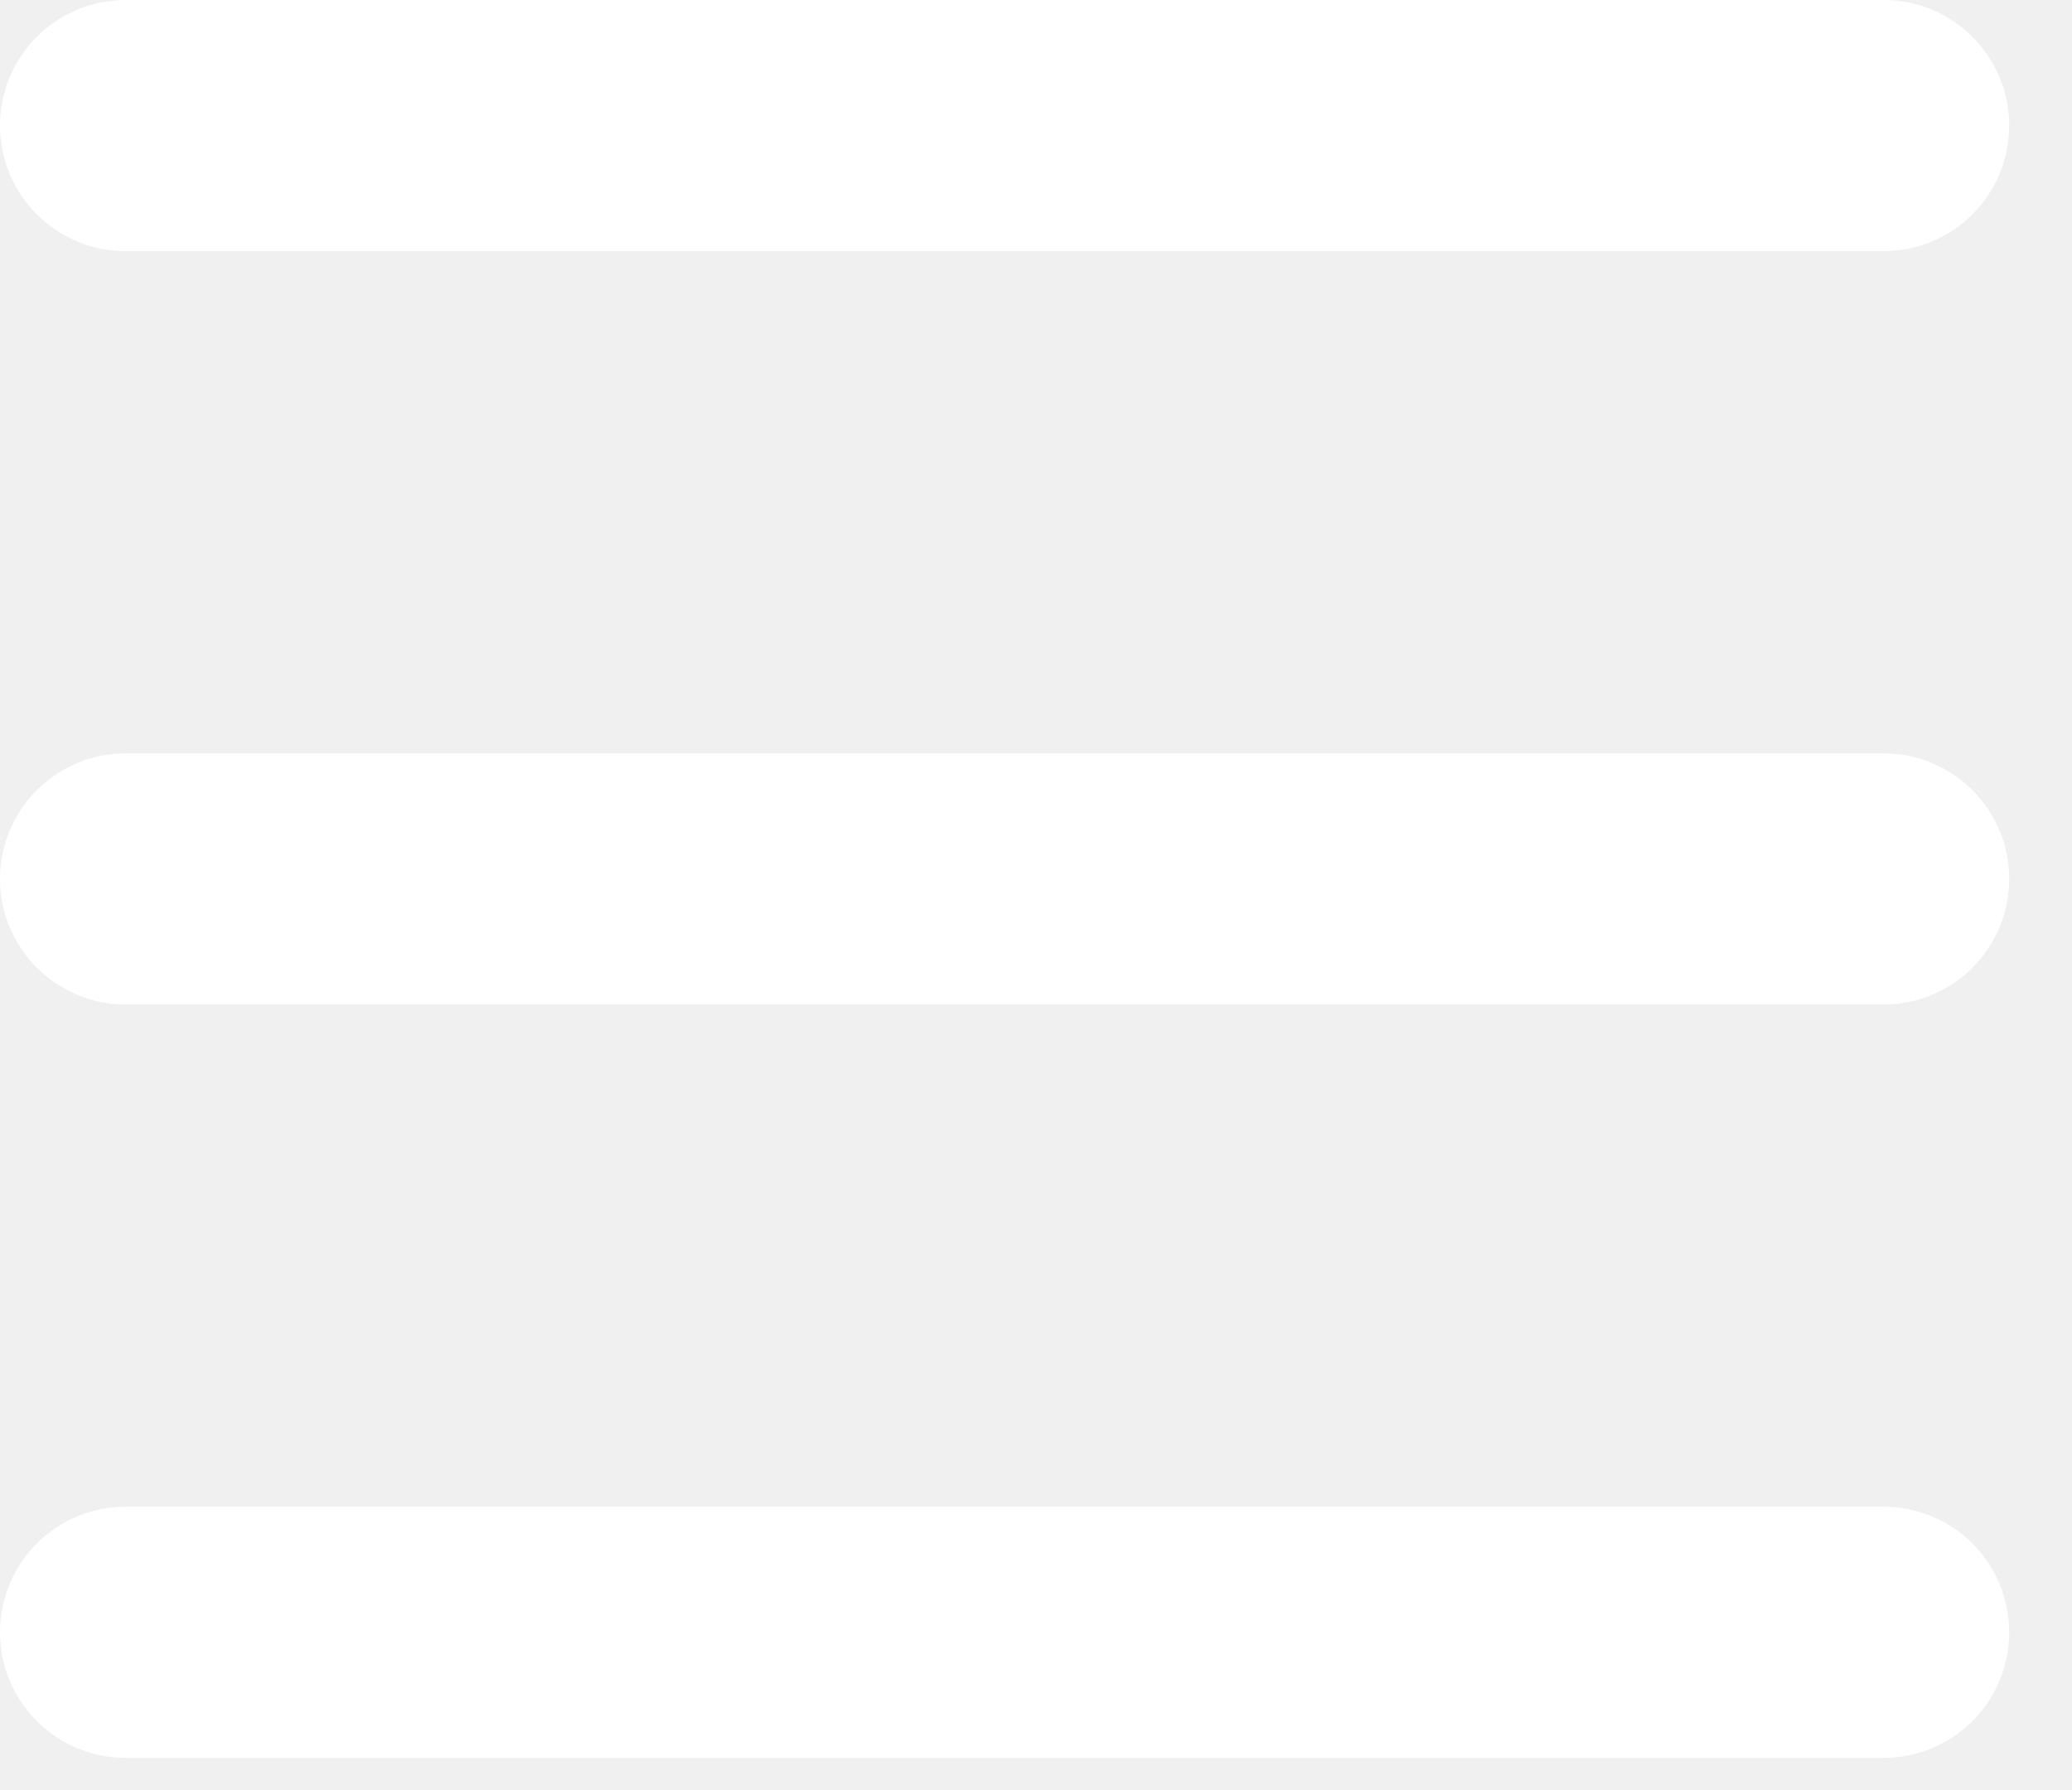
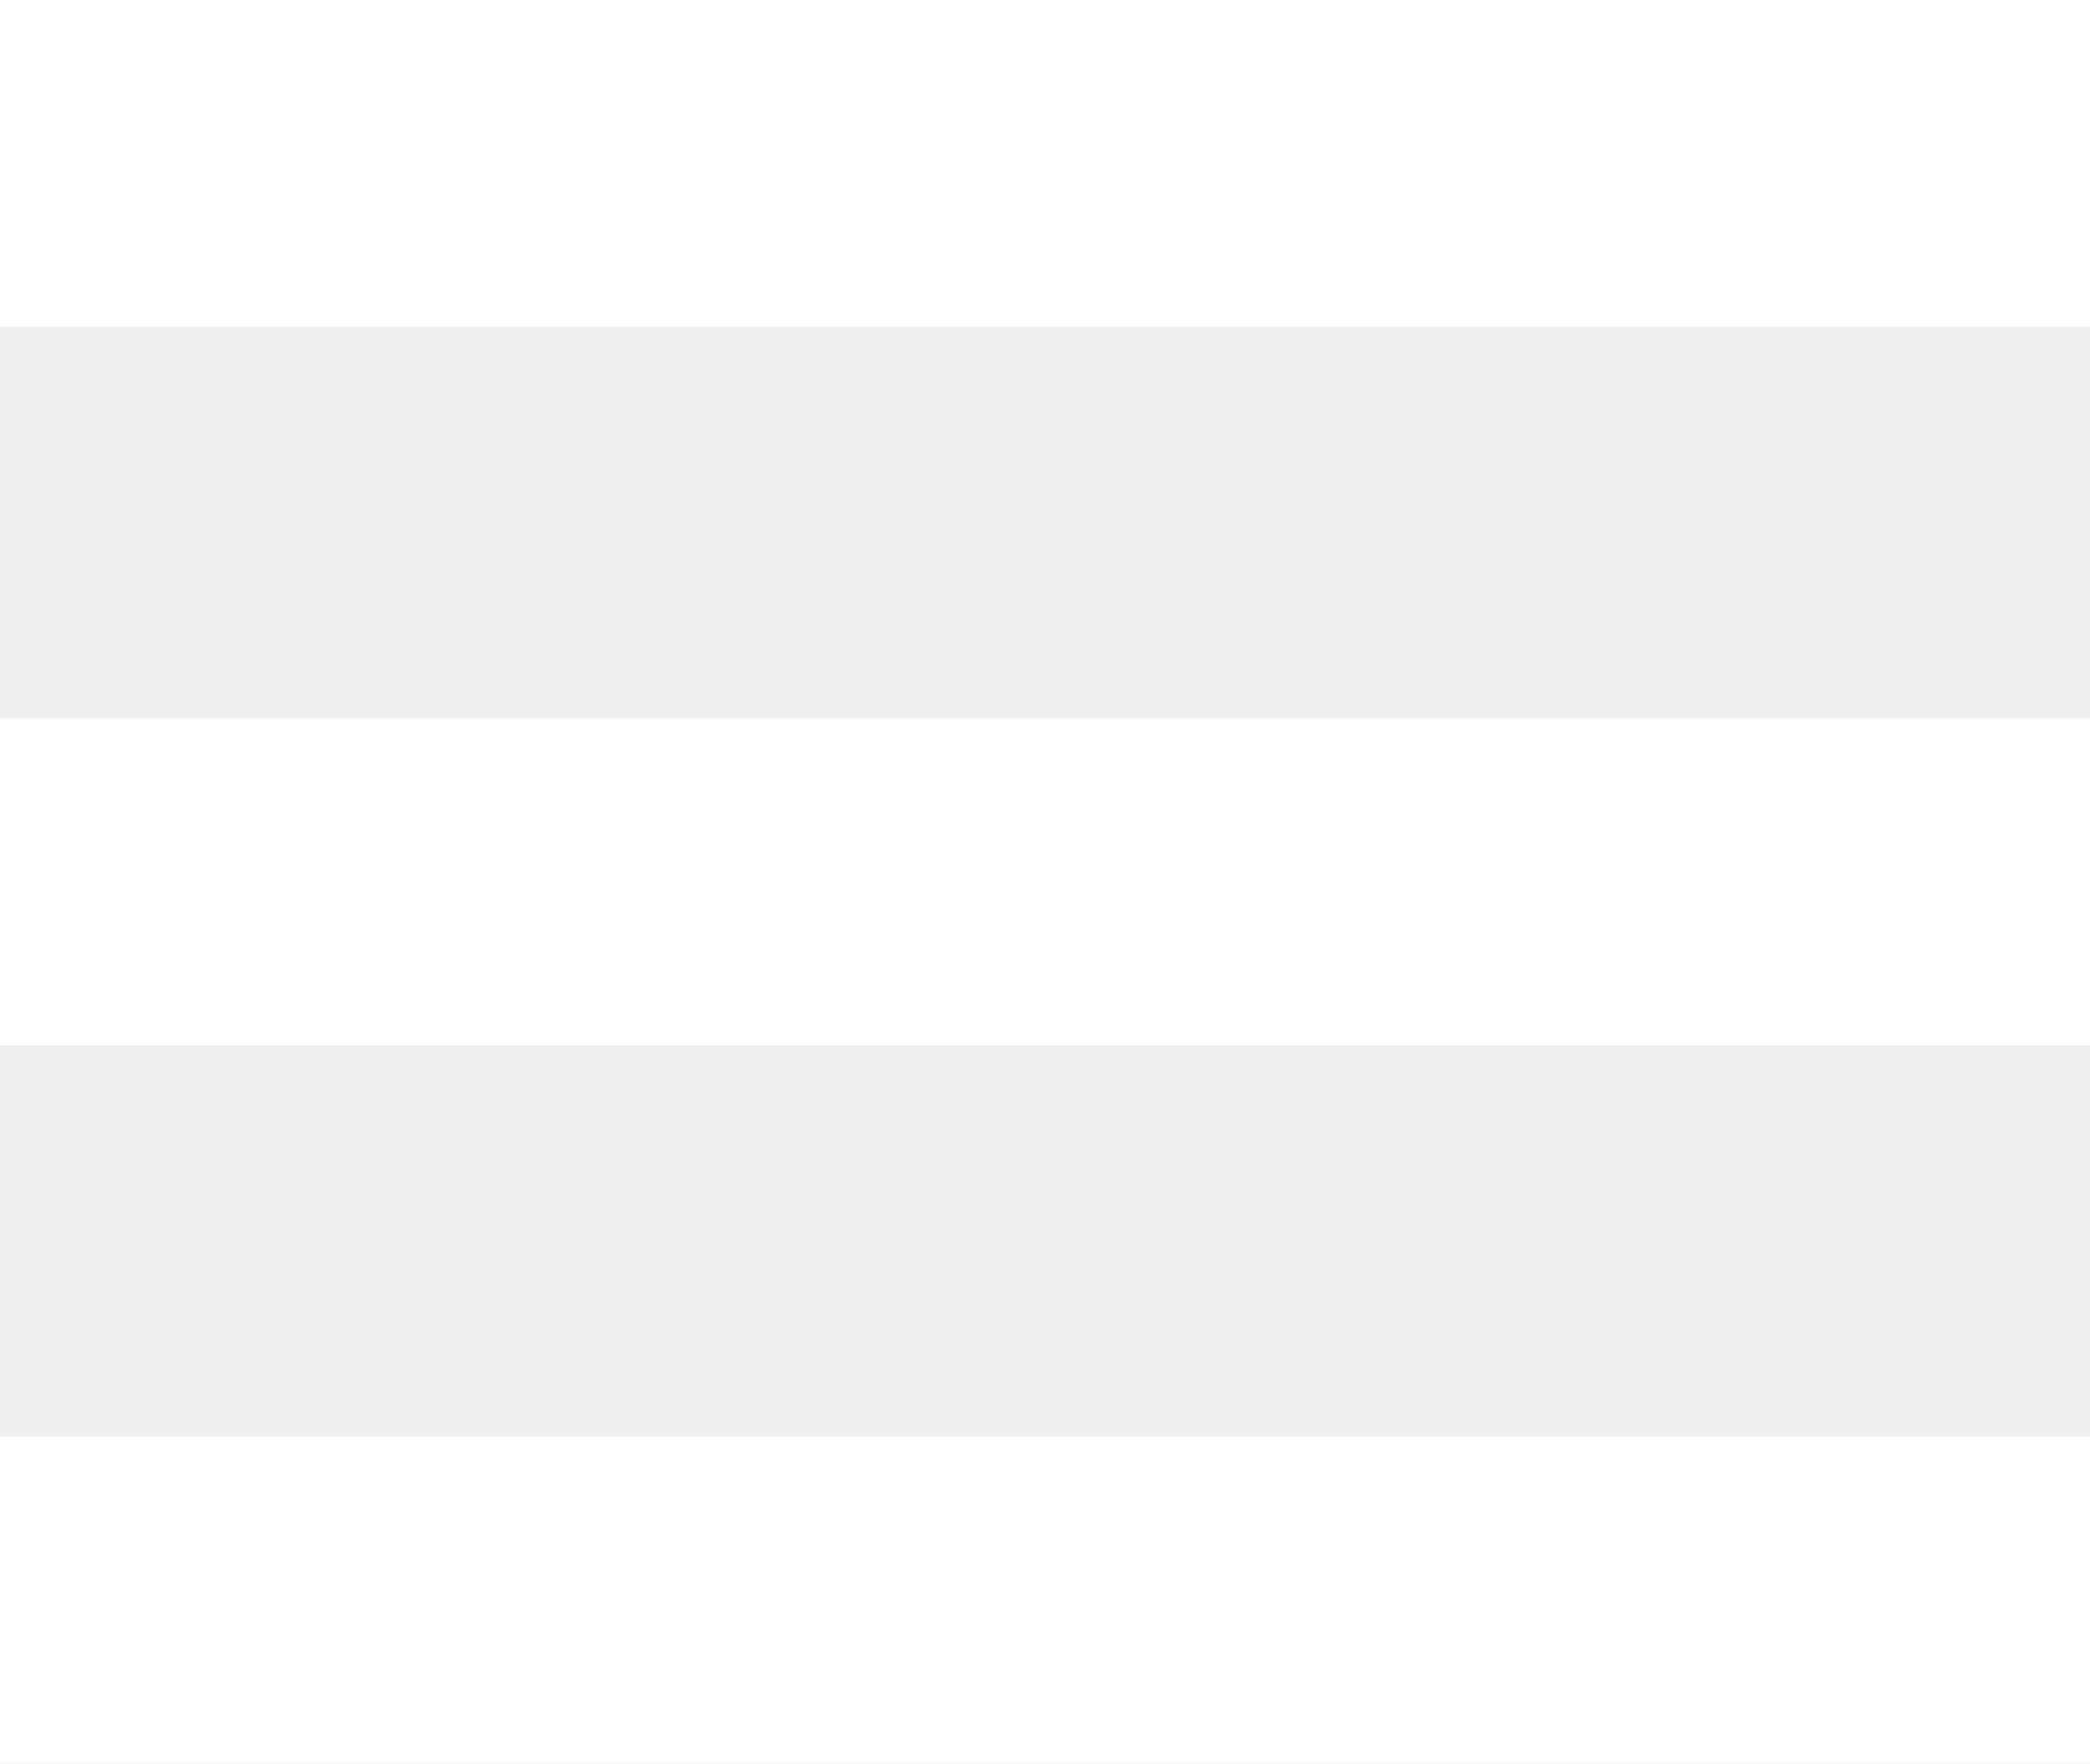
- <svg xmlns="http://www.w3.org/2000/svg" width="22" height="19" viewBox="0 0 22 19" fill="none">
-   <path d="M0 1.333C0 0.98 0.14 0.641 0.391 0.391C0.641 0.14 0.98 0 1.333 0H20C20.354 0 20.693 0.14 20.943 0.391C21.193 0.641 21.333 0.98 21.333 1.333C21.333 1.687 21.193 2.026 20.943 2.276C20.693 2.526 20.354 2.667 20 2.667H1.333C0.98 2.667 0.641 2.526 0.391 2.276C0.14 2.026 0 1.687 0 1.333ZM0 9.333C0 8.98 0.14 8.641 0.391 8.391C0.641 8.14 0.98 8 1.333 8H20C20.354 8 20.693 8.14 20.943 8.391C21.193 8.641 21.333 8.98 21.333 9.333C21.333 9.687 21.193 10.026 20.943 10.276C20.693 10.526 20.354 10.667 20 10.667H1.333C0.98 10.667 0.641 10.526 0.391 10.276C0.14 10.026 0 9.687 0 9.333ZM1.333 16C0.98 16 0.641 16.14 0.391 16.39C0.14 16.641 0 16.98 0 17.333C0 17.687 0.14 18.026 0.391 18.276C0.641 18.526 0.98 18.667 1.333 18.667H20C20.354 18.667 20.693 18.526 20.943 18.276C21.193 18.026 21.333 17.687 21.333 17.333C21.333 16.98 21.193 16.641 20.943 16.39C20.693 16.14 20.354 16 20 16H1.333Z" fill="white" />
+ <svg xmlns="http://www.w3.org/2000/svg" width="32" height="27" viewBox="0 0 32 27" fill="none">
+   <path d="M0 0L0 5L32 5V0L0 0Z" fill="white" />
+   <path d="M0 11L0 16H32V11L0 11Z" fill="white" />
+   <path d="M0 22L0 27H32V22H0Z" fill="white" />
</svg>
